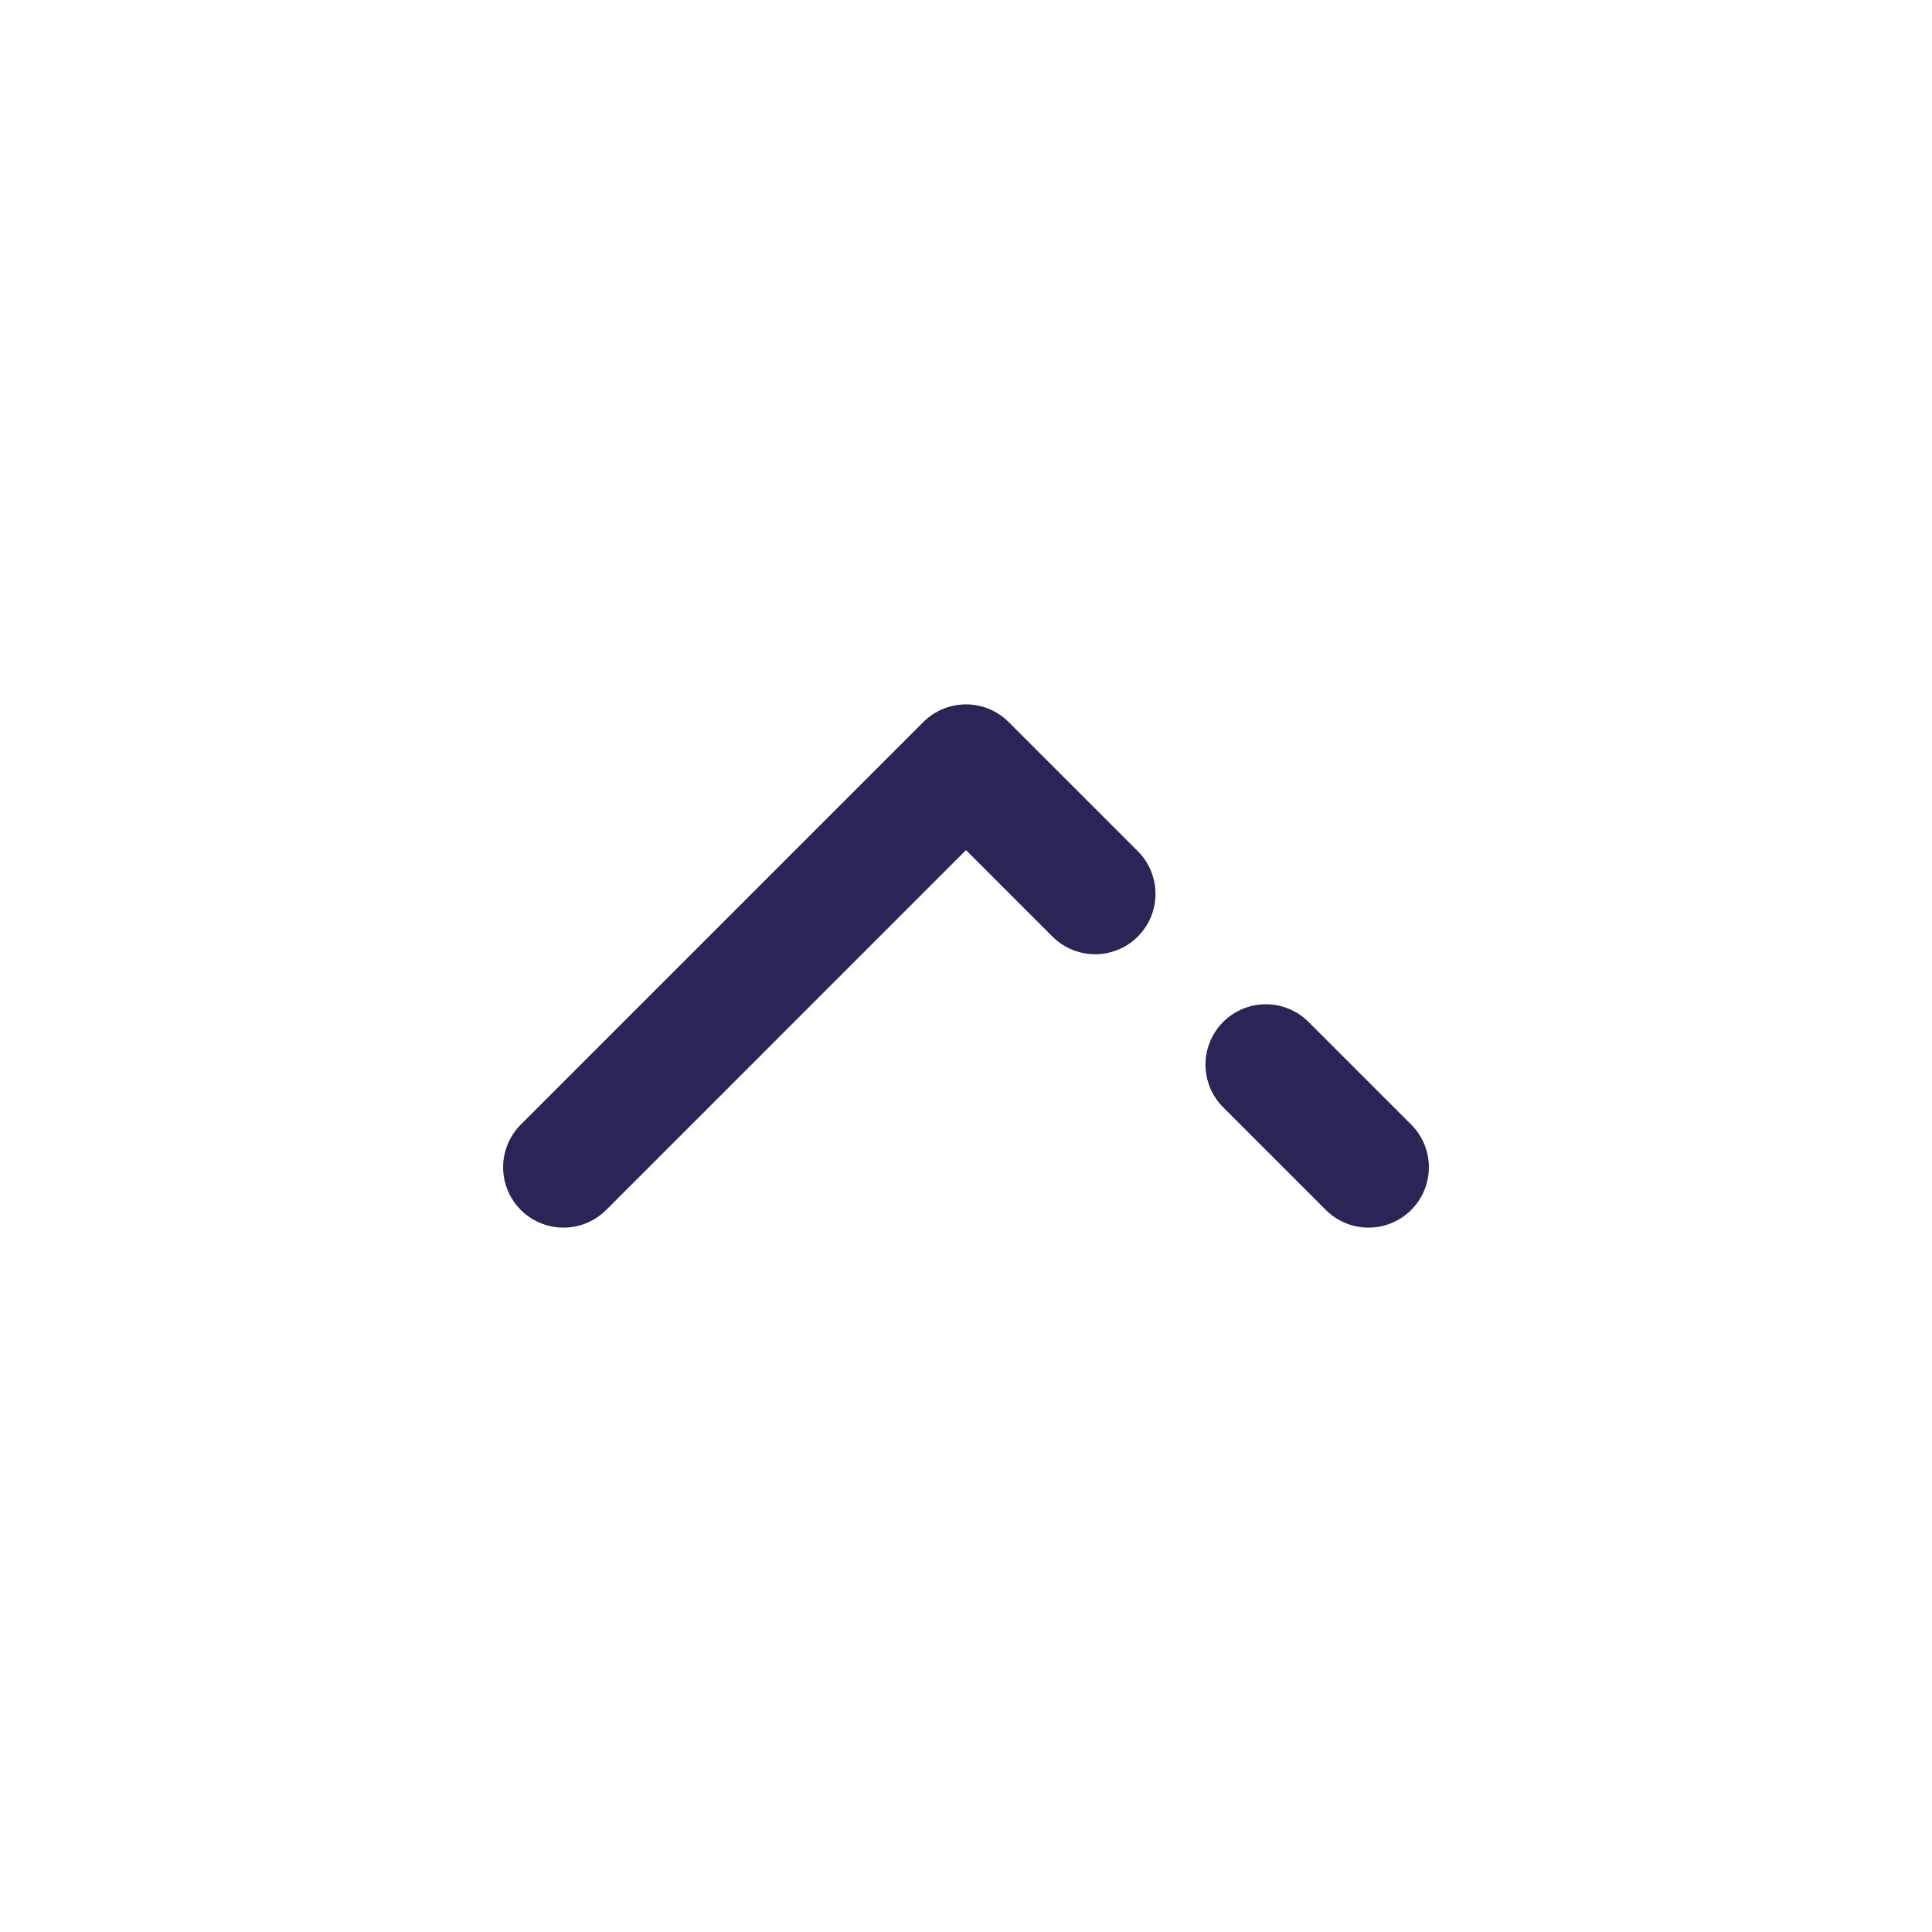
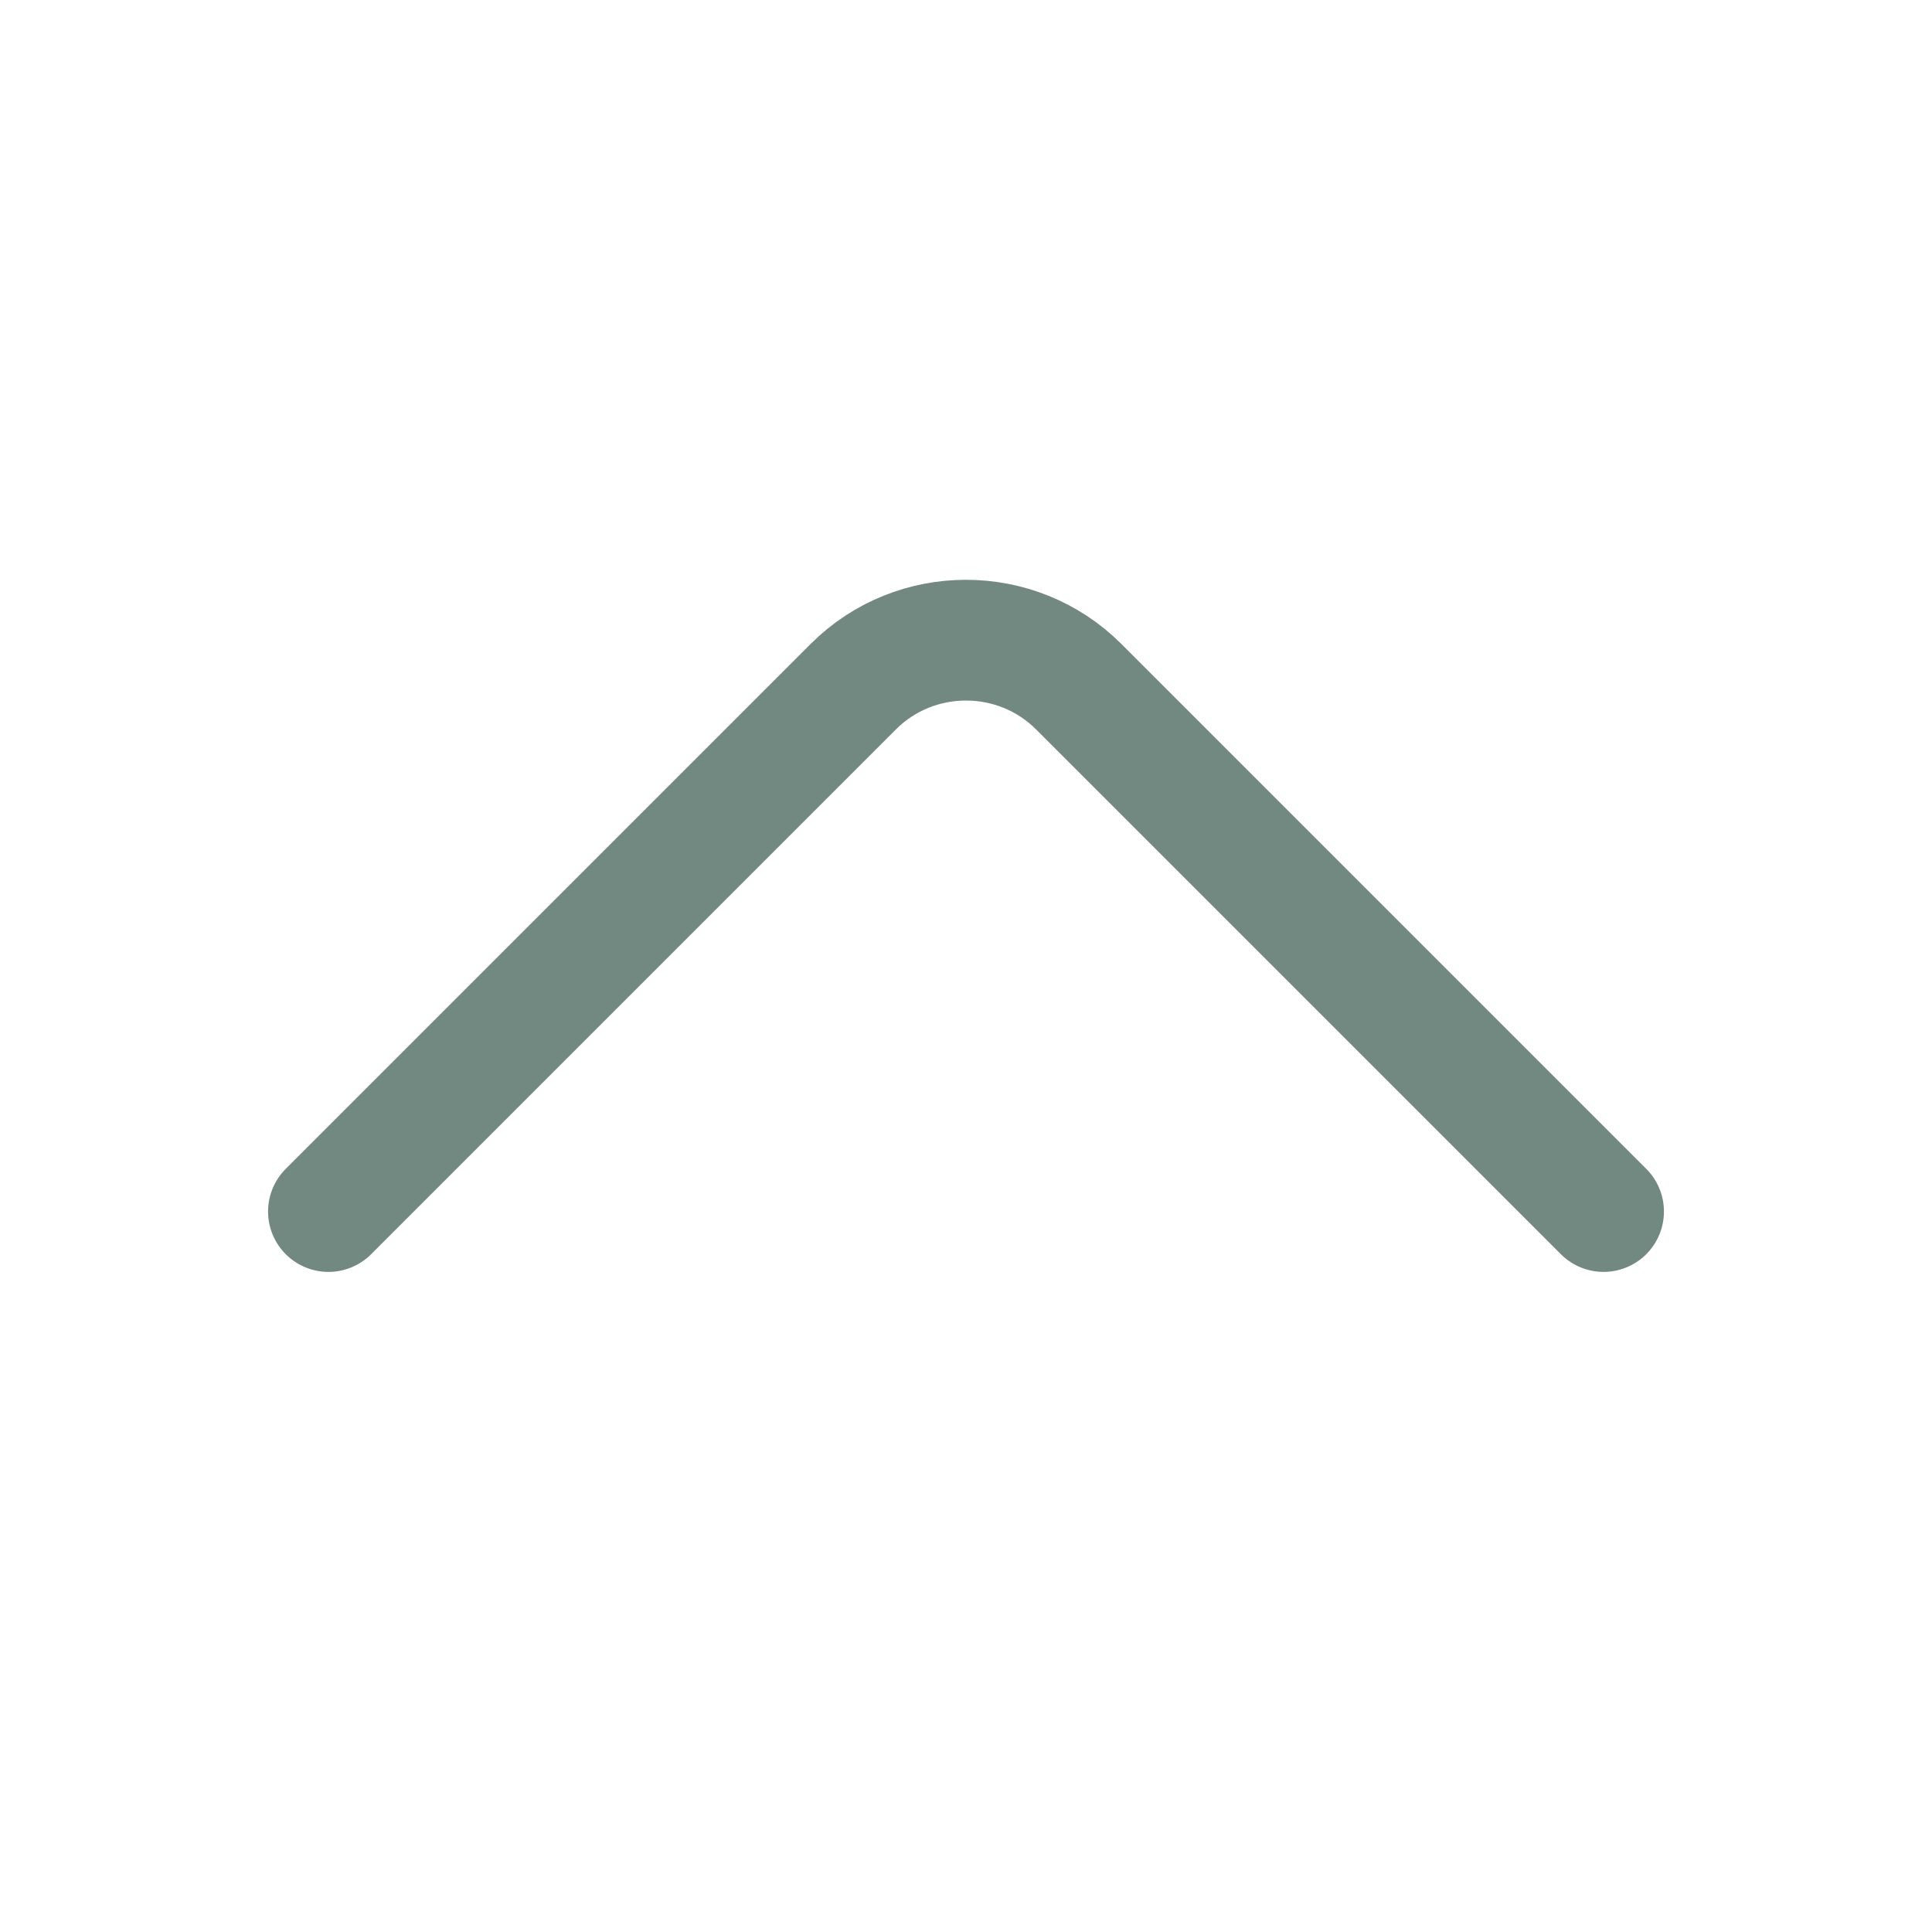
- <svg xmlns="http://www.w3.org/2000/svg" width="50" height="50" viewBox="0 0 24 24" fill="none">
-   <path d="M7 14.5L12 9.5L13.604 11.104M17 14.5L15.725 13.225" stroke="#292556" stroke-width="1.5" stroke-linecap="round" stroke-linejoin="round" />
+ <svg xmlns="http://www.w3.org/2000/svg" width="24" height="24" viewBox="0 0 24 24" fill="none">
+   <path d="M19.92 15.05L13.4 8.53C12.63 7.76 11.37 7.76 10.6 8.53L4.08 15.05" stroke="#718980" stroke-width="1.5" stroke-miterlimit="10" stroke-linecap="round" stroke-linejoin="round" />
</svg>
